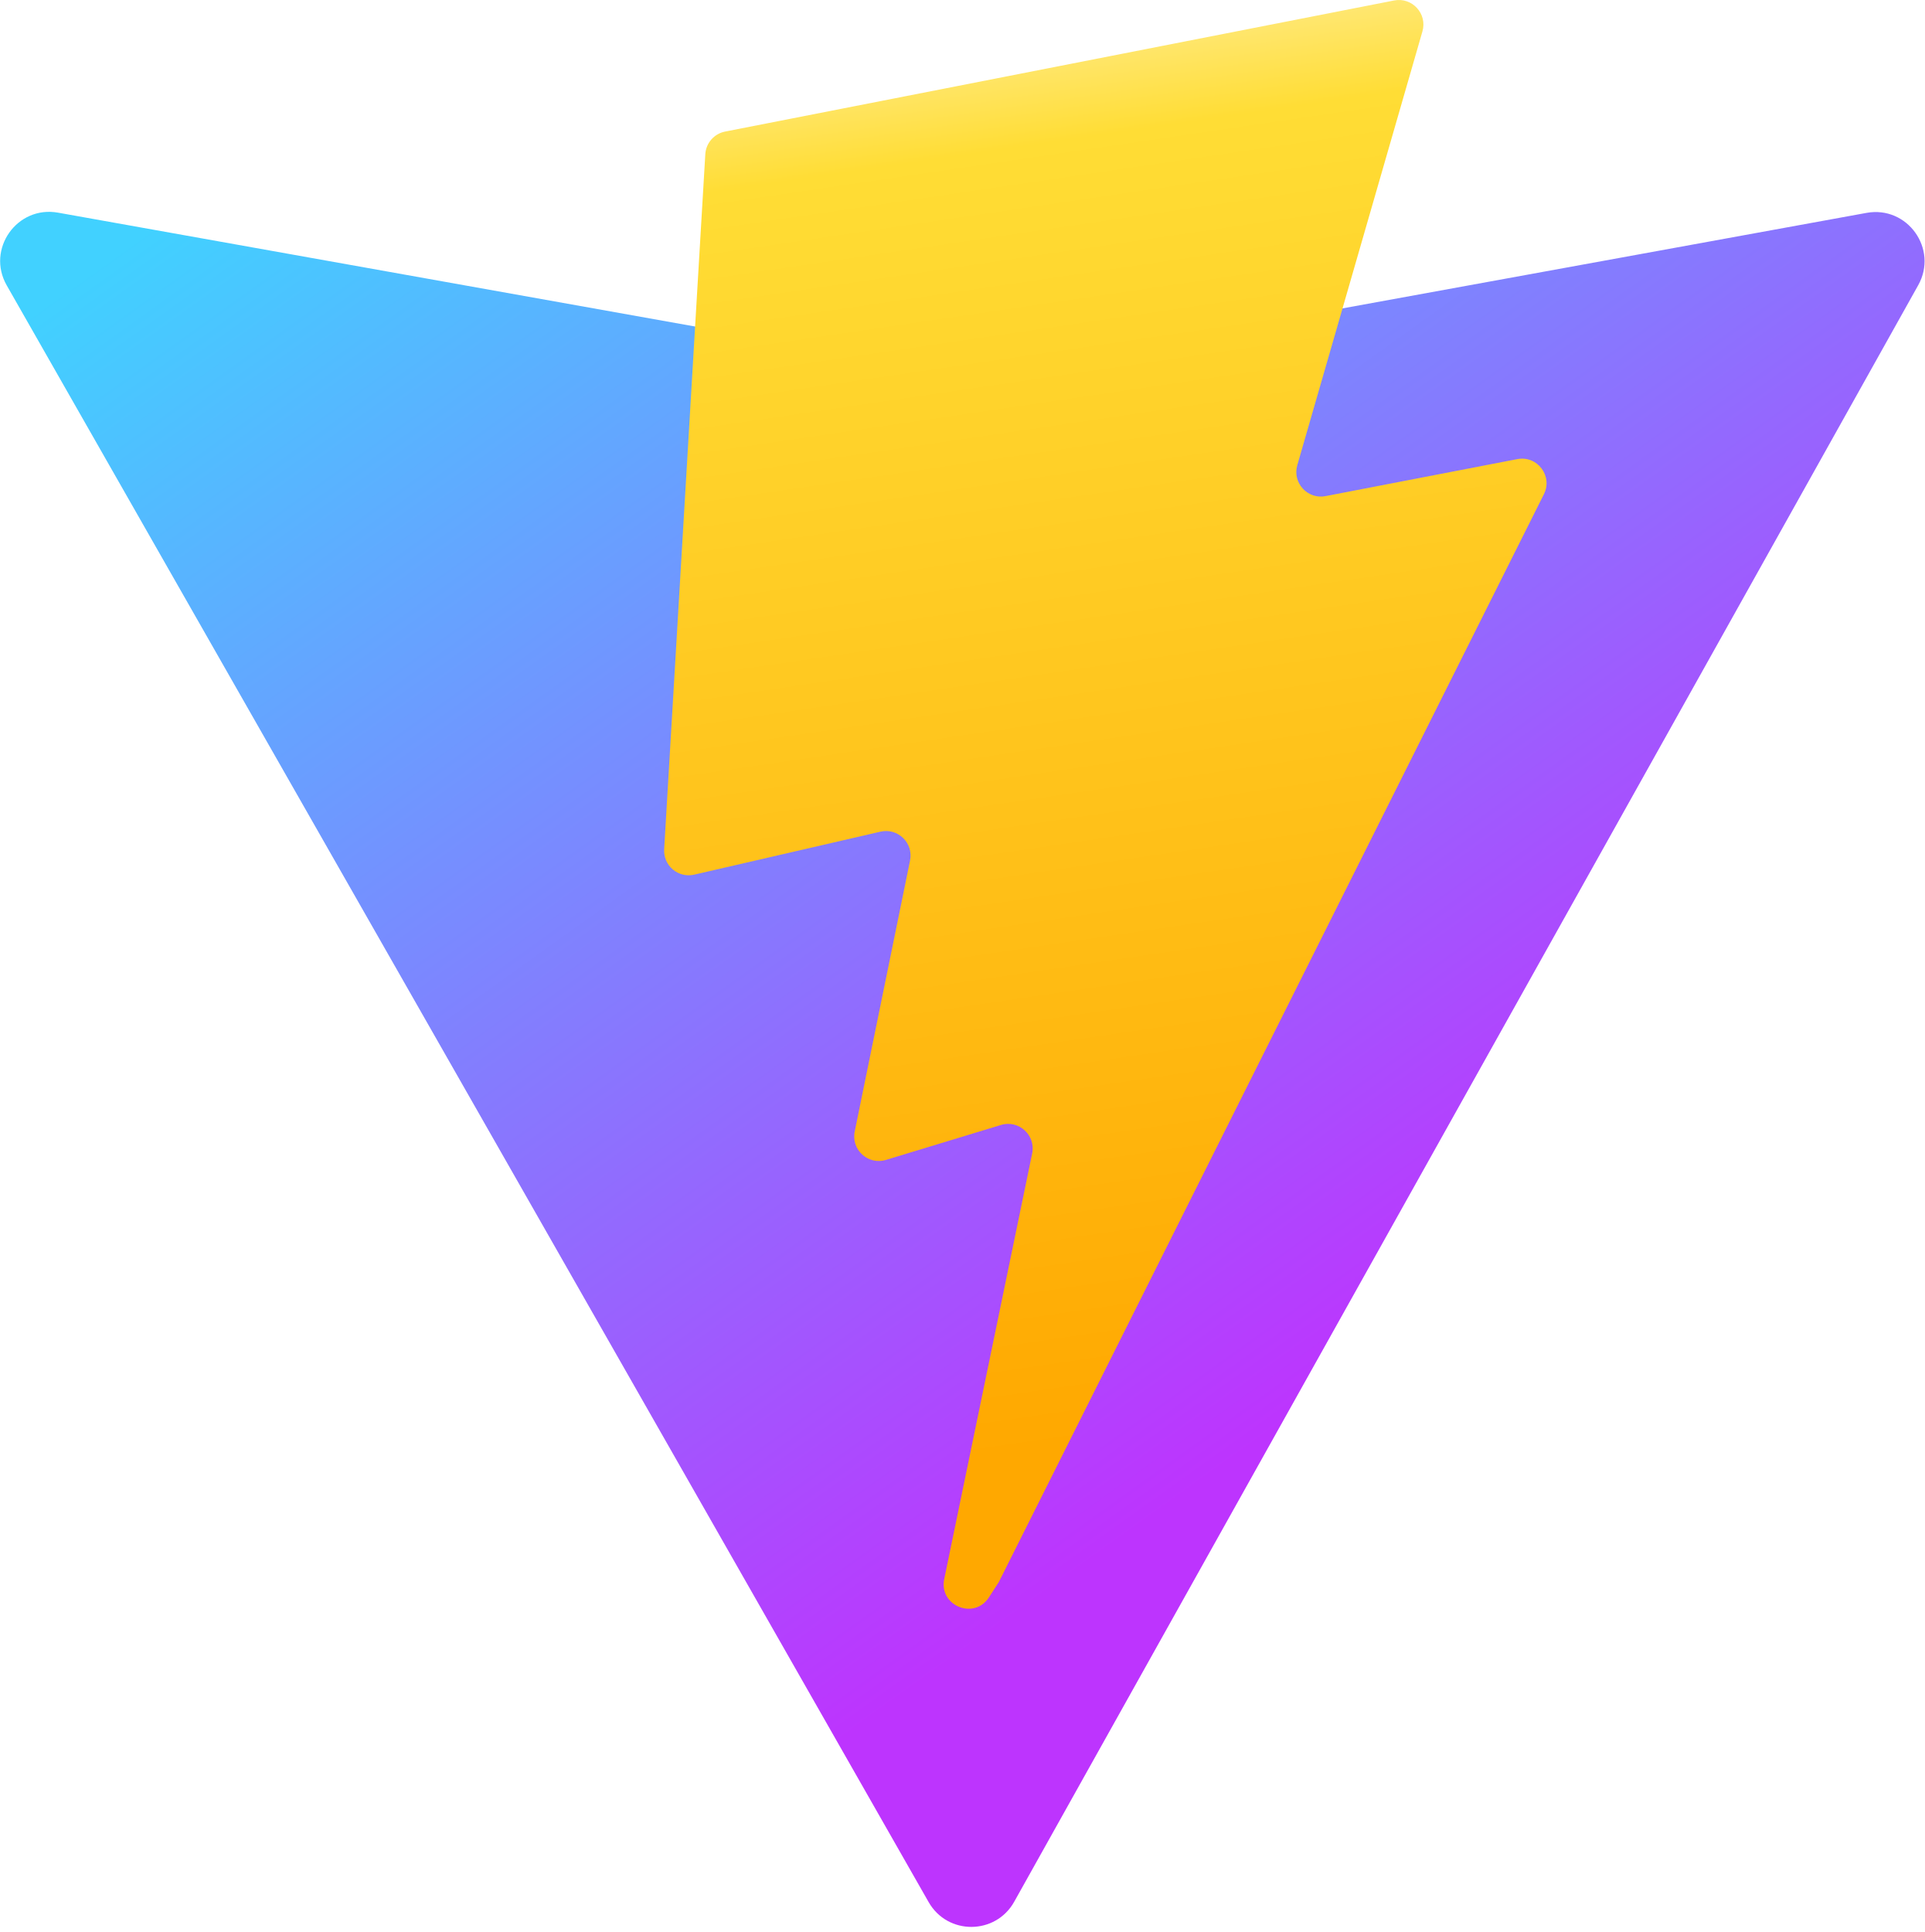
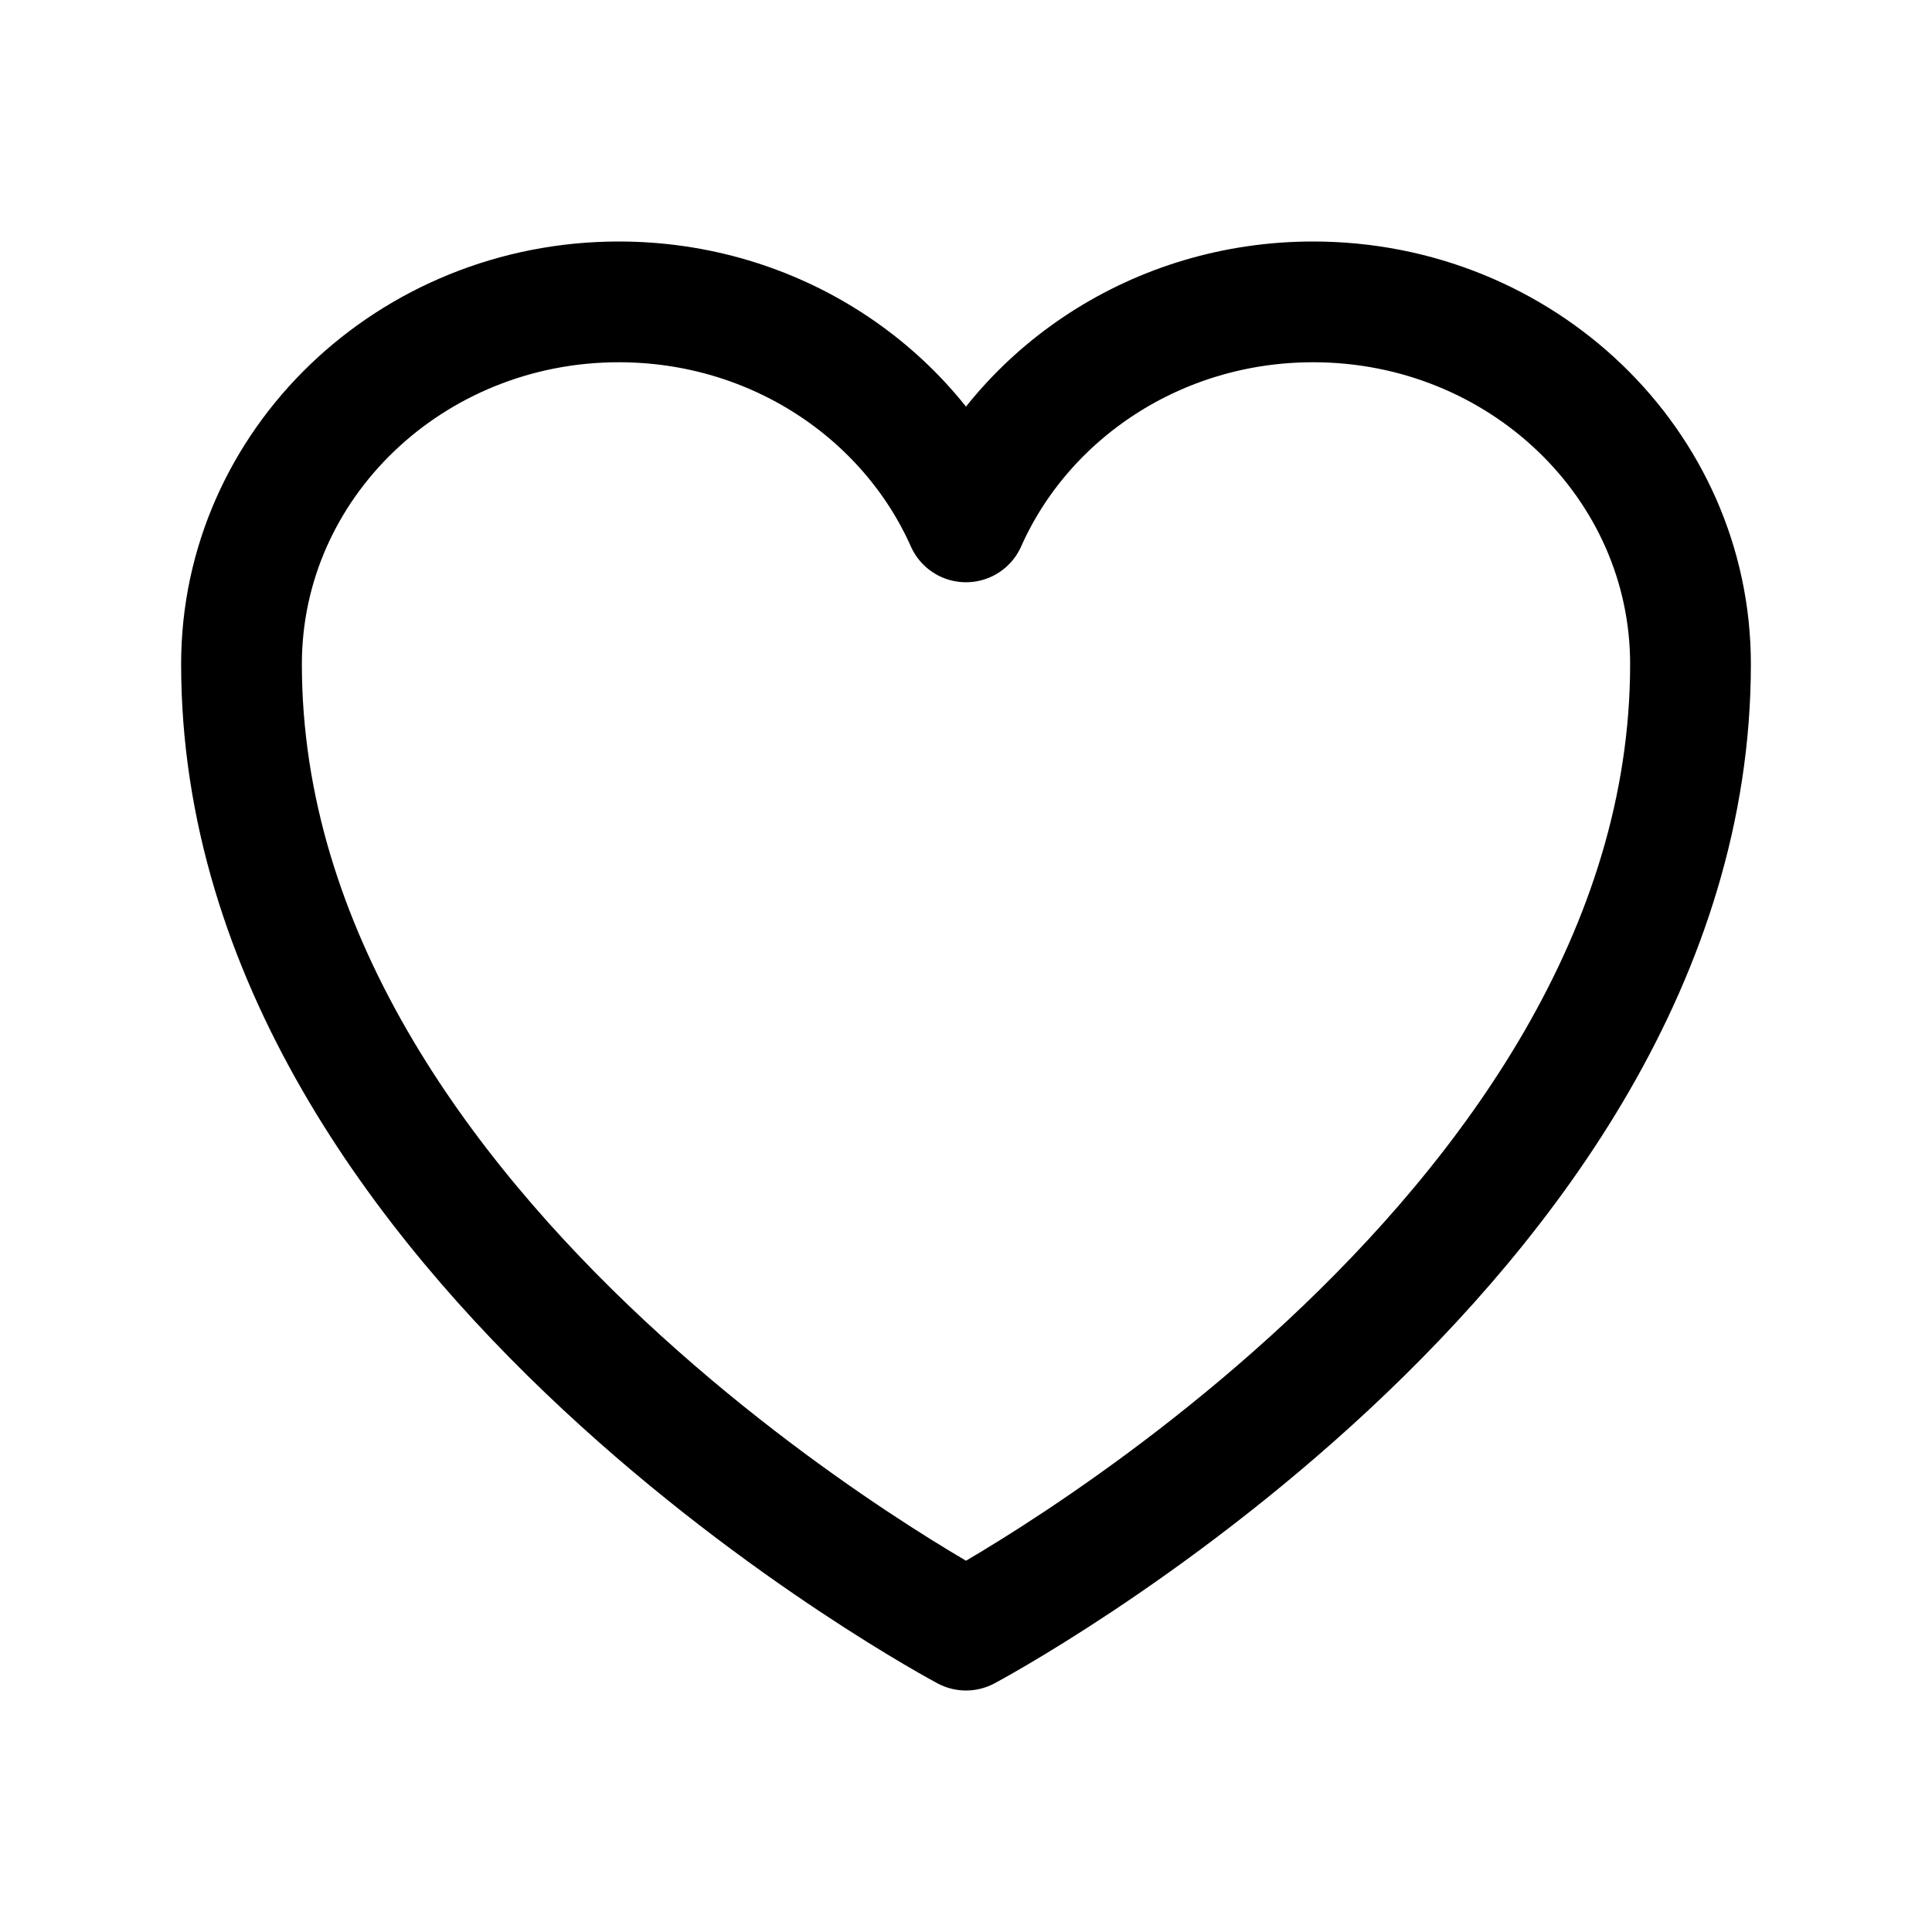
- <svg xmlns="http://www.w3.org/2000/svg" aria-hidden="true" role="img" class="iconify iconify--logos" width="31.88" height="32" preserveAspectRatio="xMidYMid meet" viewBox="0 0 256 257">
-   <defs>
-     <linearGradient id="IconifyId1813088fe1fbc01fb466" x1="-.828%" x2="57.636%" y1="7.652%" y2="78.411%">
-       <stop offset="0%" stop-color="#41D1FF" />
-       <stop offset="100%" stop-color="#BD34FE" />
-     </linearGradient>
-     <linearGradient id="IconifyId1813088fe1fbc01fb467" x1="43.376%" x2="50.316%" y1="2.242%" y2="89.03%">
-       <stop offset="0%" stop-color="#FFEA83" />
-       <stop offset="8.333%" stop-color="#FFDD35" />
-       <stop offset="100%" stop-color="#FFA800" />
-     </linearGradient>
-   </defs>
-   <path fill="url(#IconifyId1813088fe1fbc01fb466)" d="M255.153 37.938L134.897 252.976c-2.483 4.44-8.862 4.466-11.382.048L.875 37.958c-2.746-4.814 1.371-10.646 6.827-9.67l120.385 21.517a6.537 6.537 0 0 0 2.322-.004l117.867-21.483c5.438-.991 9.574 4.796 6.877 9.62Z" />
-   <path fill="url(#IconifyId1813088fe1fbc01fb467)" d="M185.432.063L96.44 17.501a3.268 3.268 0 0 0-2.634 3.014l-5.474 92.456a3.268 3.268 0 0 0 3.997 3.378l24.777-5.718c2.318-.535 4.413 1.507 3.936 3.838l-7.361 36.047c-.495 2.426 1.782 4.5 4.151 3.78l15.304-4.649c2.372-.72 4.652 1.36 4.15 3.788l-11.698 56.621c-.732 3.542 3.979 5.473 5.943 2.437l1.313-2.028l72.516-144.72c1.215-2.423-.88-5.186-3.54-4.672l-25.505 4.922c-2.396.462-4.435-1.77-3.759-4.114l16.646-57.705c.677-2.35-1.37-4.583-3.769-4.113Z" />
+ <svg xmlns="http://www.w3.org/2000/svg" fill="none" viewBox="0 0 24 24" stroke-width="1.5" stroke="currentColor">
+   <path stroke-linecap="round" stroke-linejoin="round" d="M21 8.25c0-2.485-2.099-4.5-4.688-4.5-1.935 0-3.597 1.126-4.312 2.733-.715-1.607-2.377-2.733-4.313-2.733C5.1 3.75 3 5.765 3 8.25c0 7.22 9 12 9 12s9-4.78 9-12Z" />
</svg>
